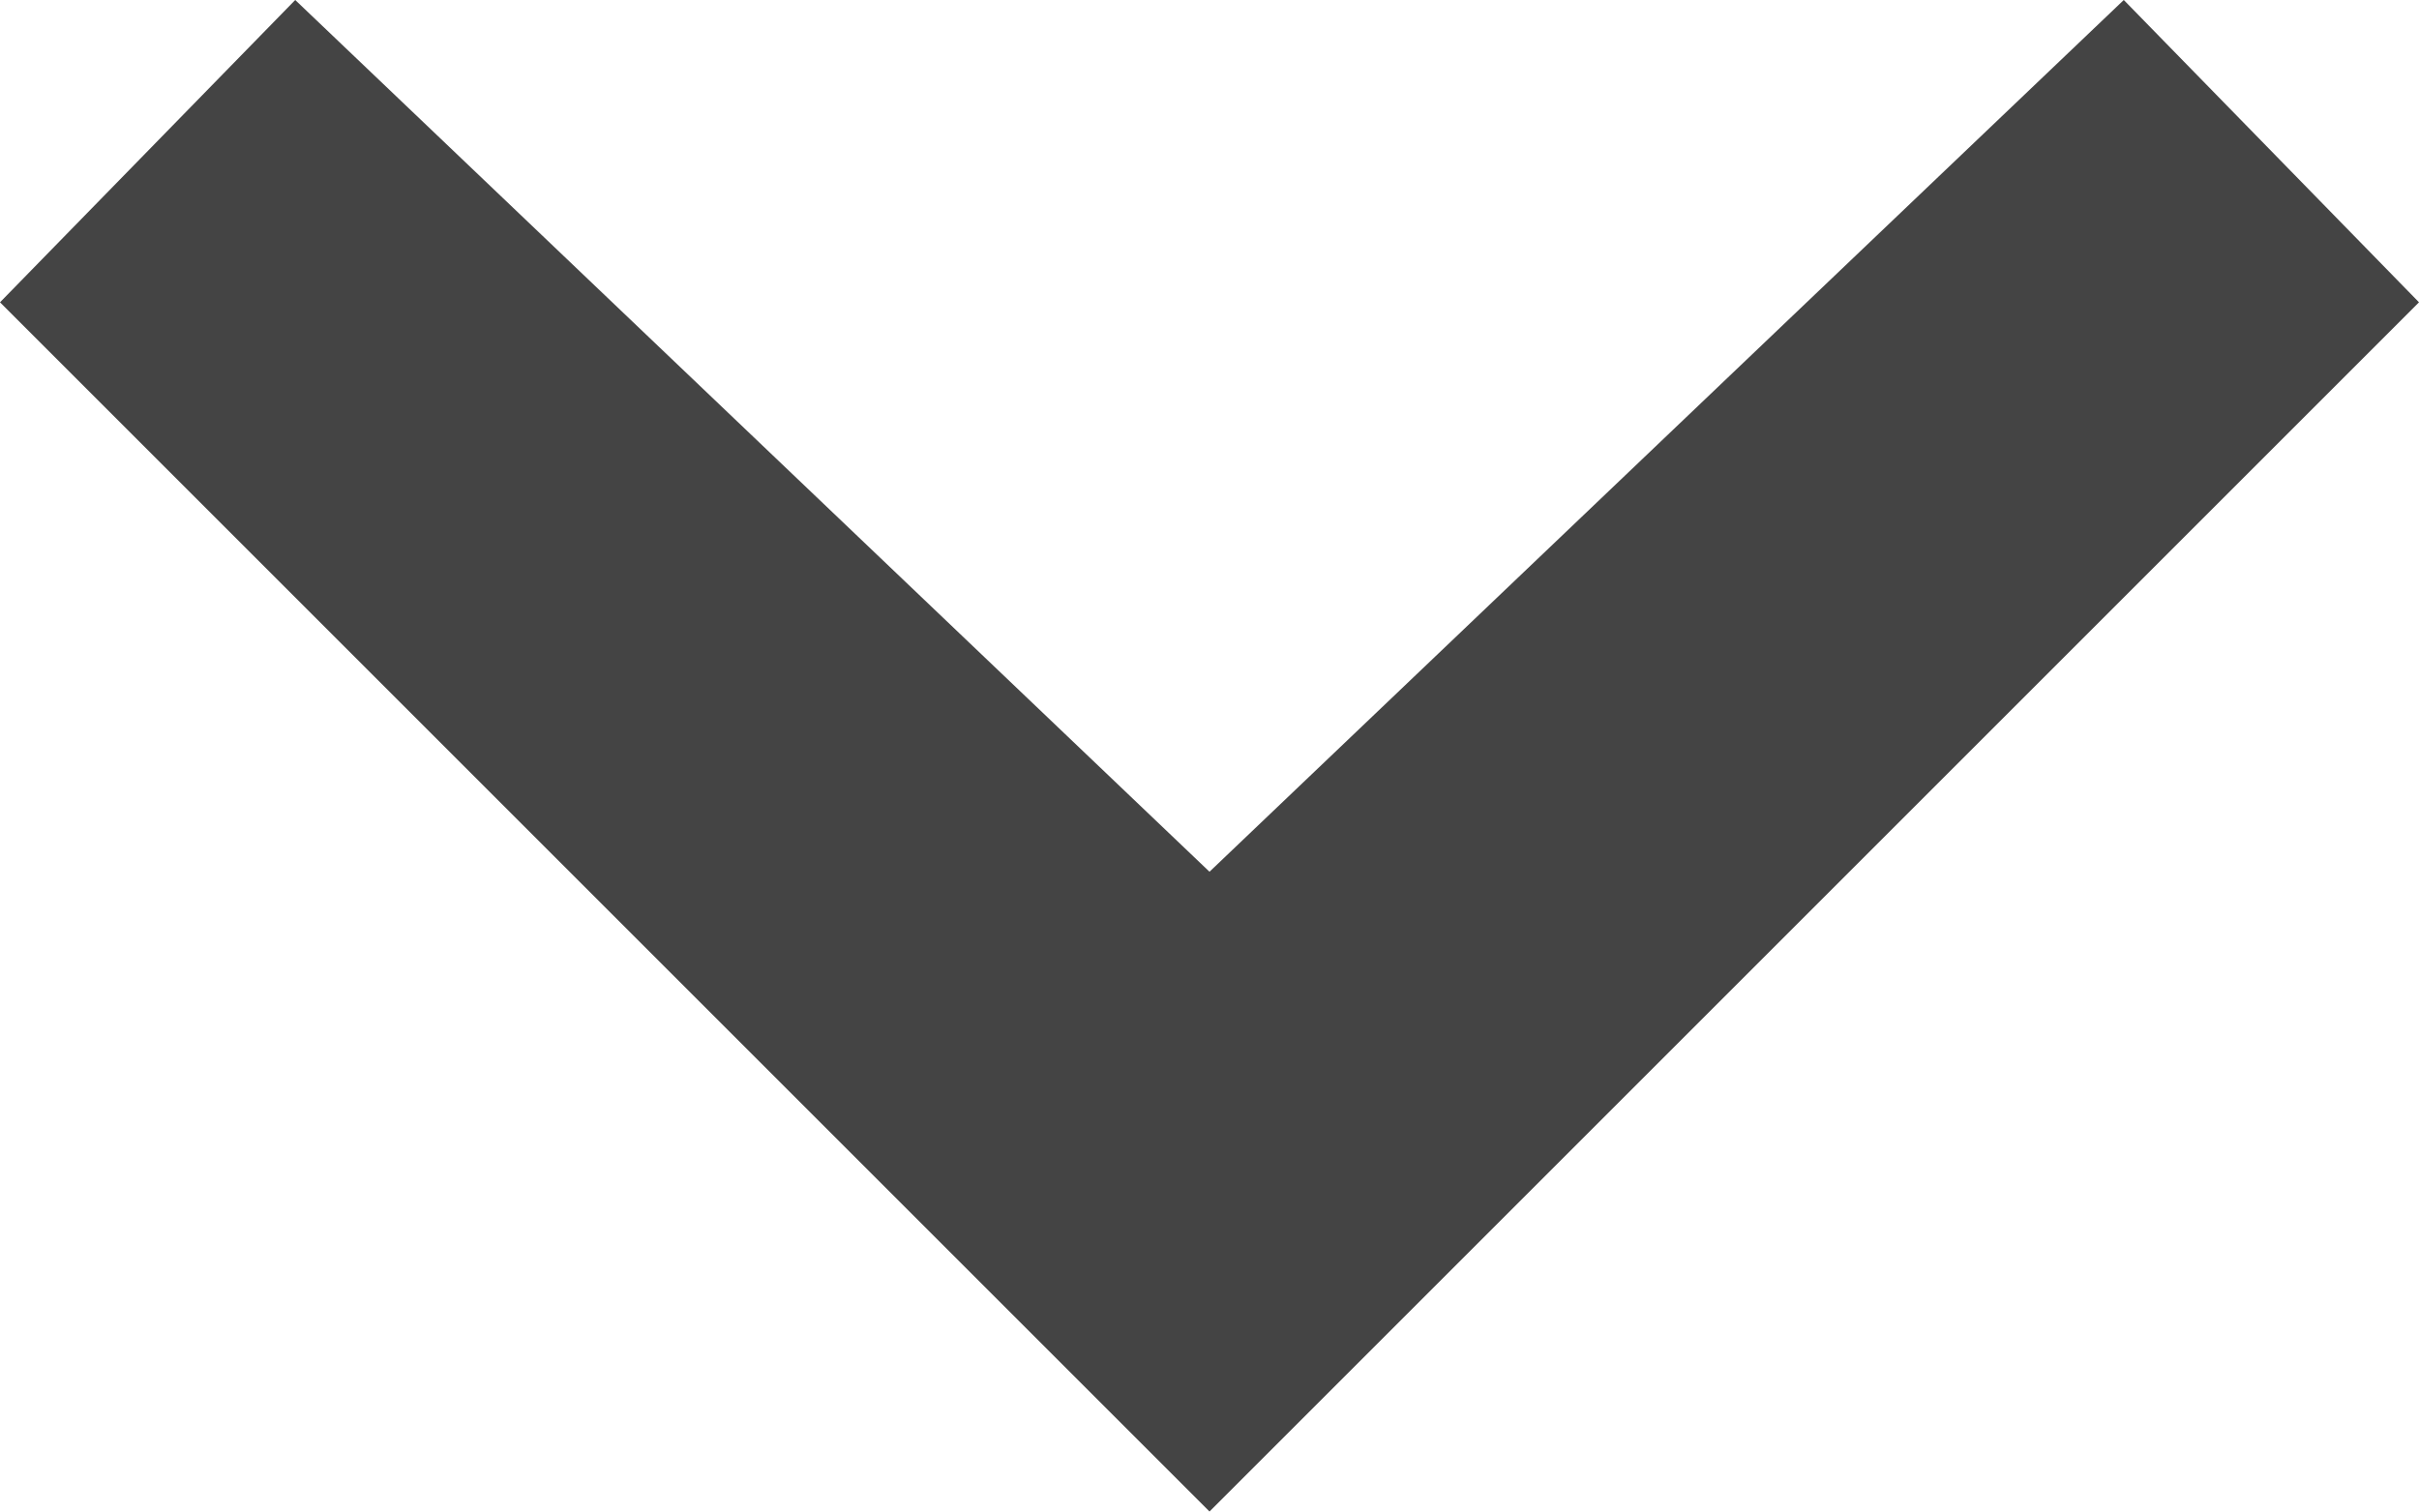
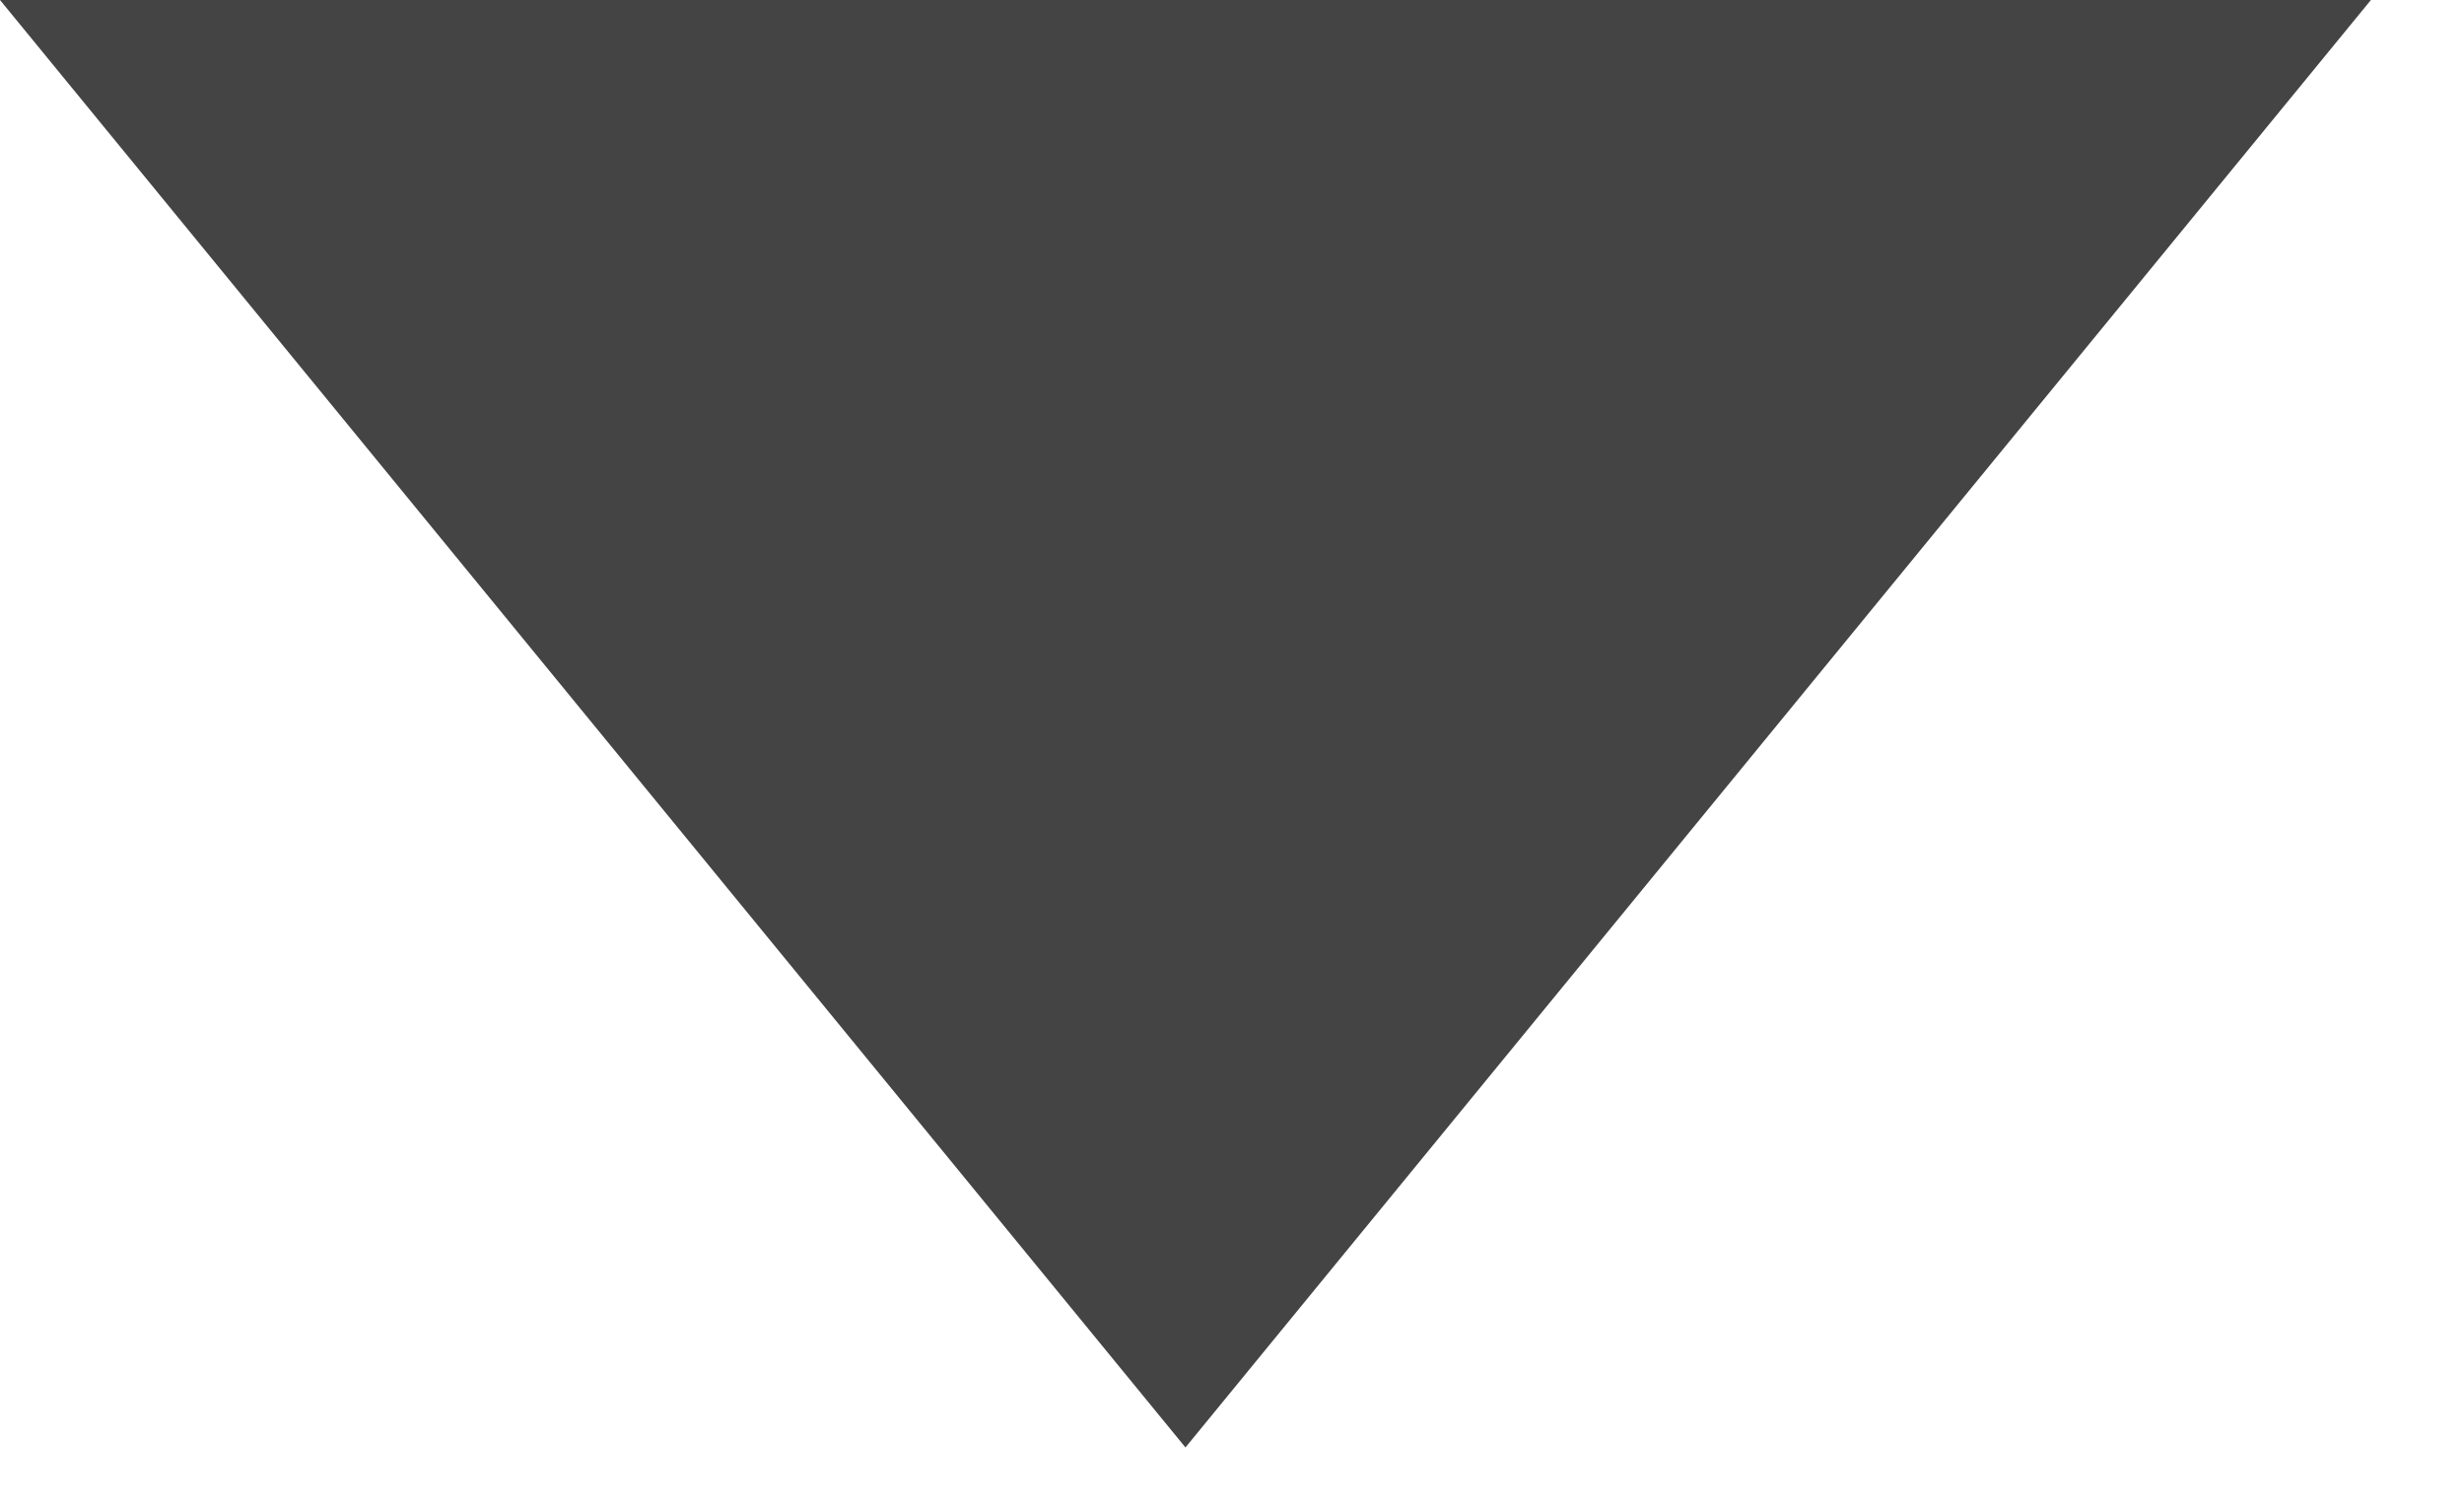
- <svg xmlns="http://www.w3.org/2000/svg" width="24" height="15" viewBox="0 0 24 15" fill="none">
-   <path id="âº" d="M-1.31134e-07 3L2.929 -9.21061e-07L12 8.651L21.071 -1.28012e-07L24 3L12 15L-1.31134e-07 3Z" fill="#444444" />
+ <svg xmlns="http://www.w3.org/2000/svg" width="18" height="11" viewBox="0 0 18 11" fill="none">
+   <path d="M8.66 10.574L-2.89031e-06 4.09071e-06L17.32 5.60492e-06L8.66 10.574Z" fill="#444444" />
</svg>
